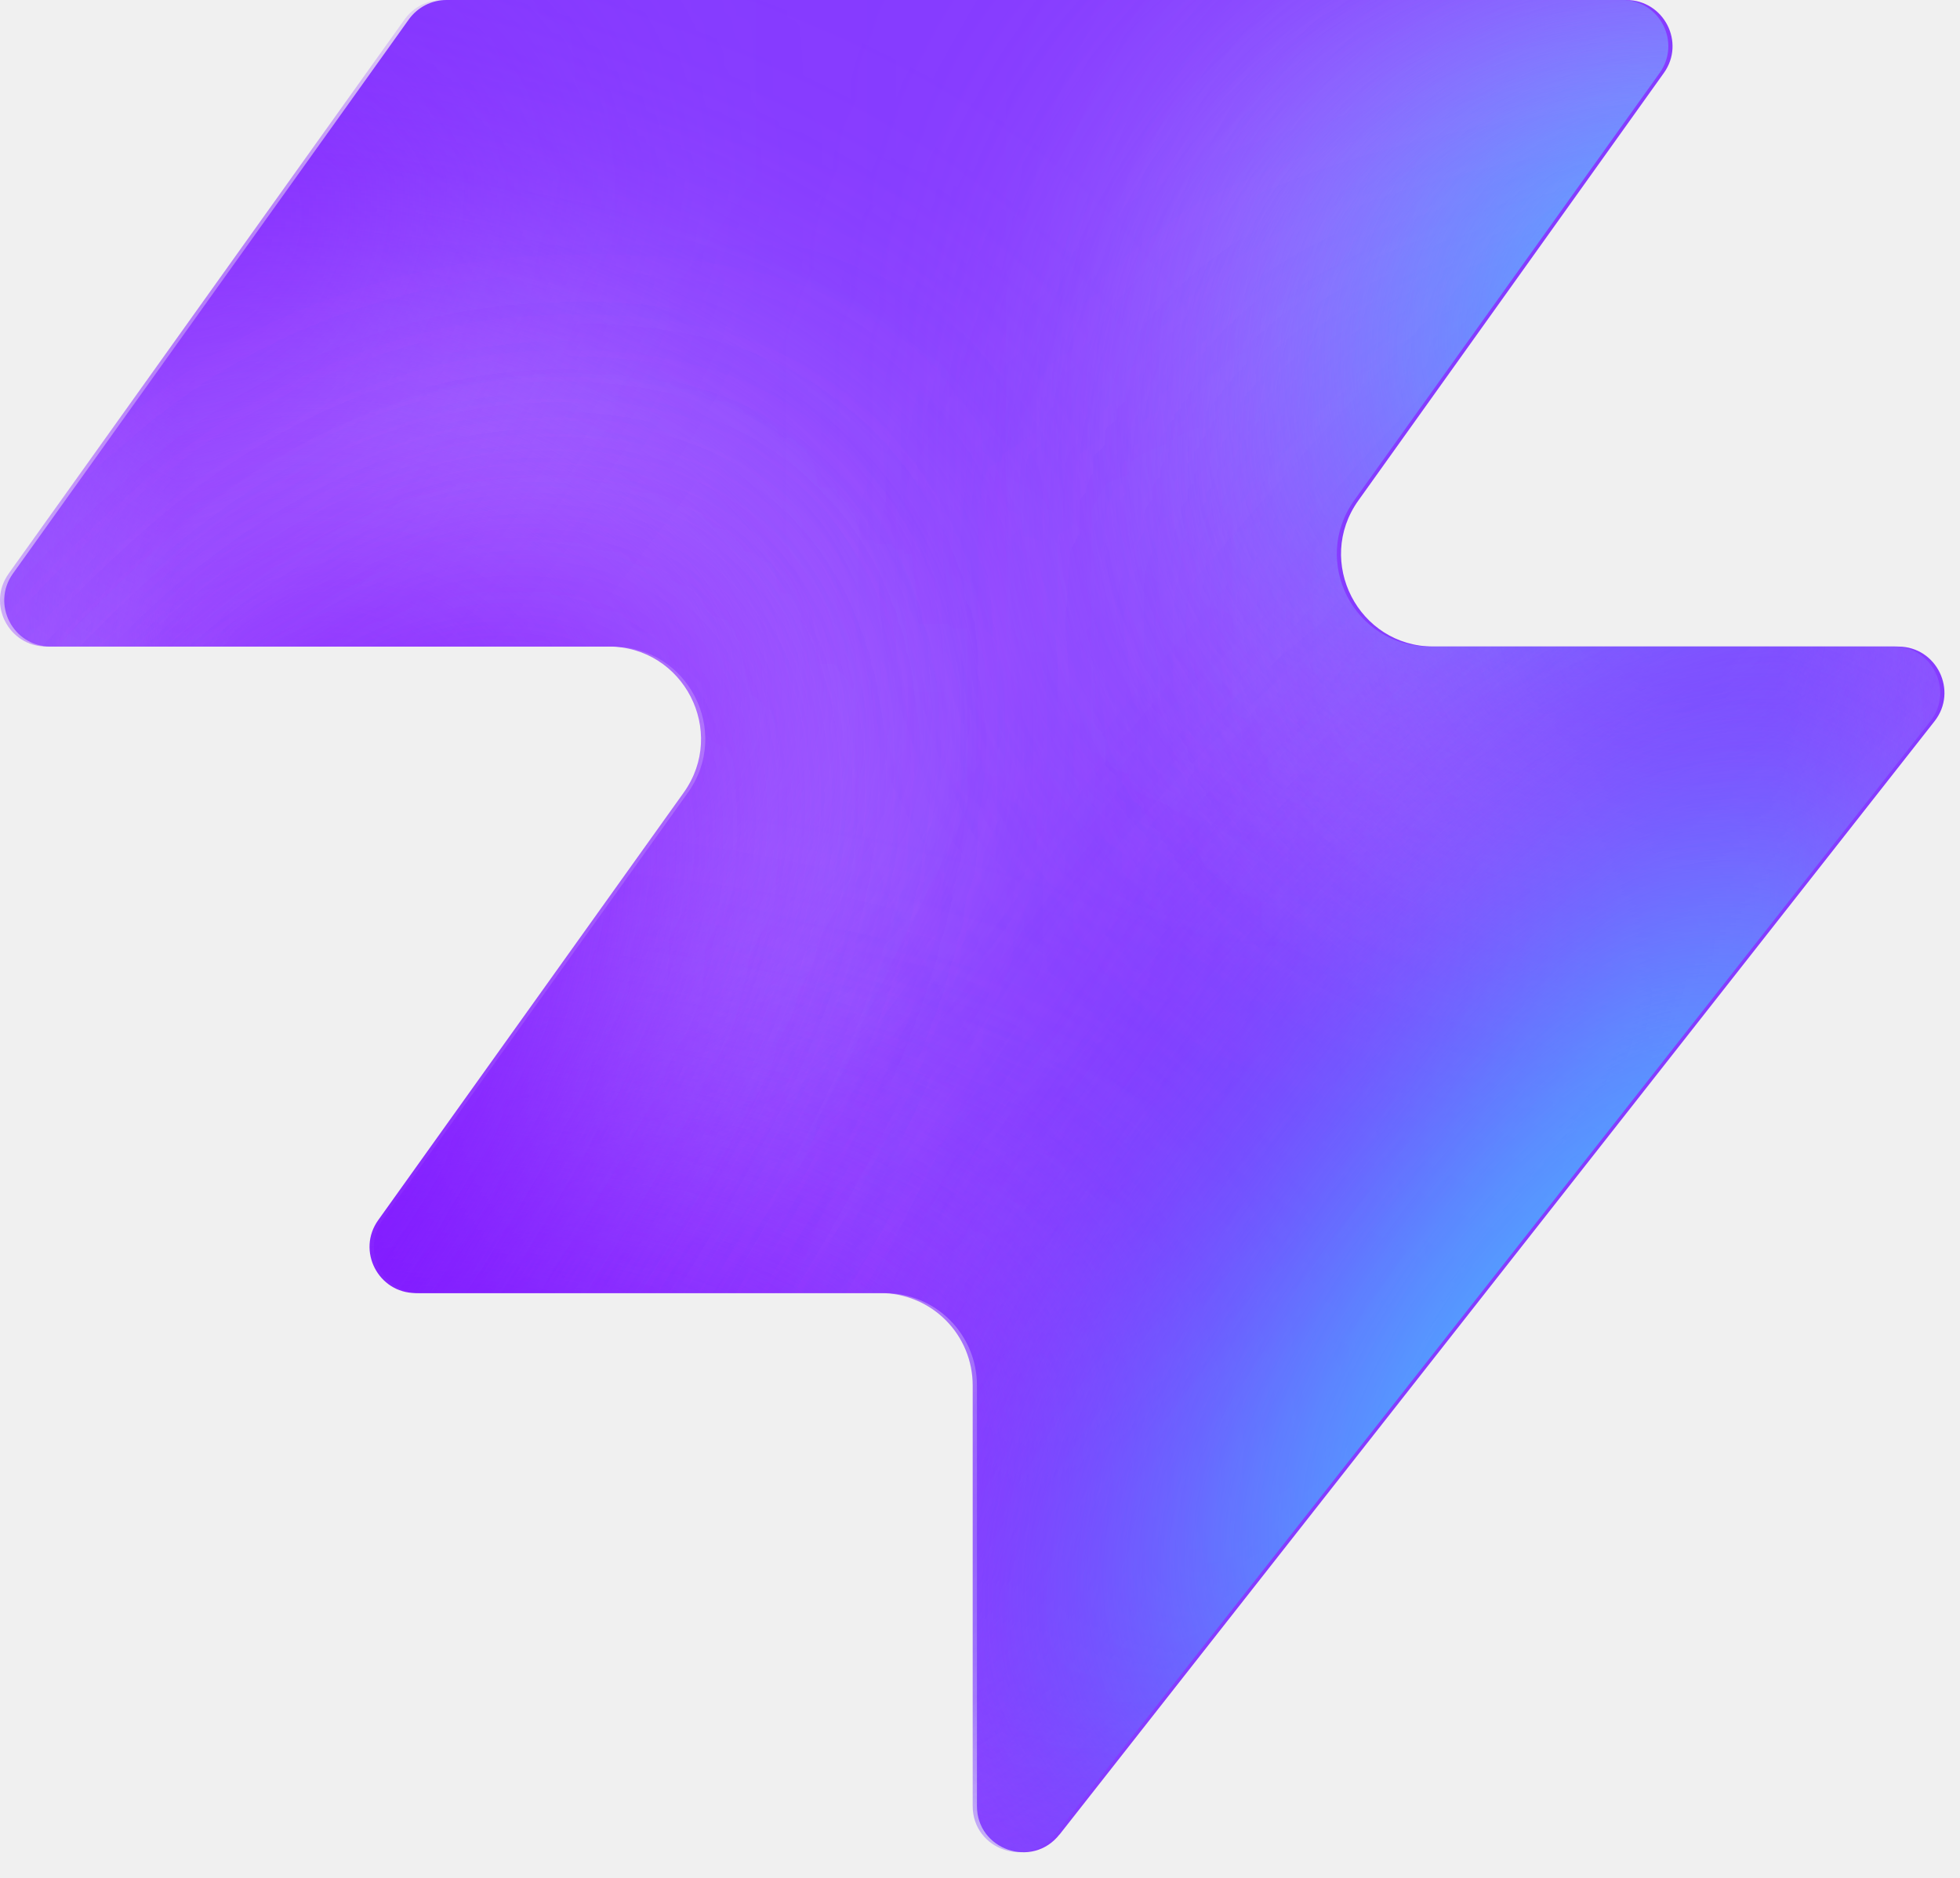
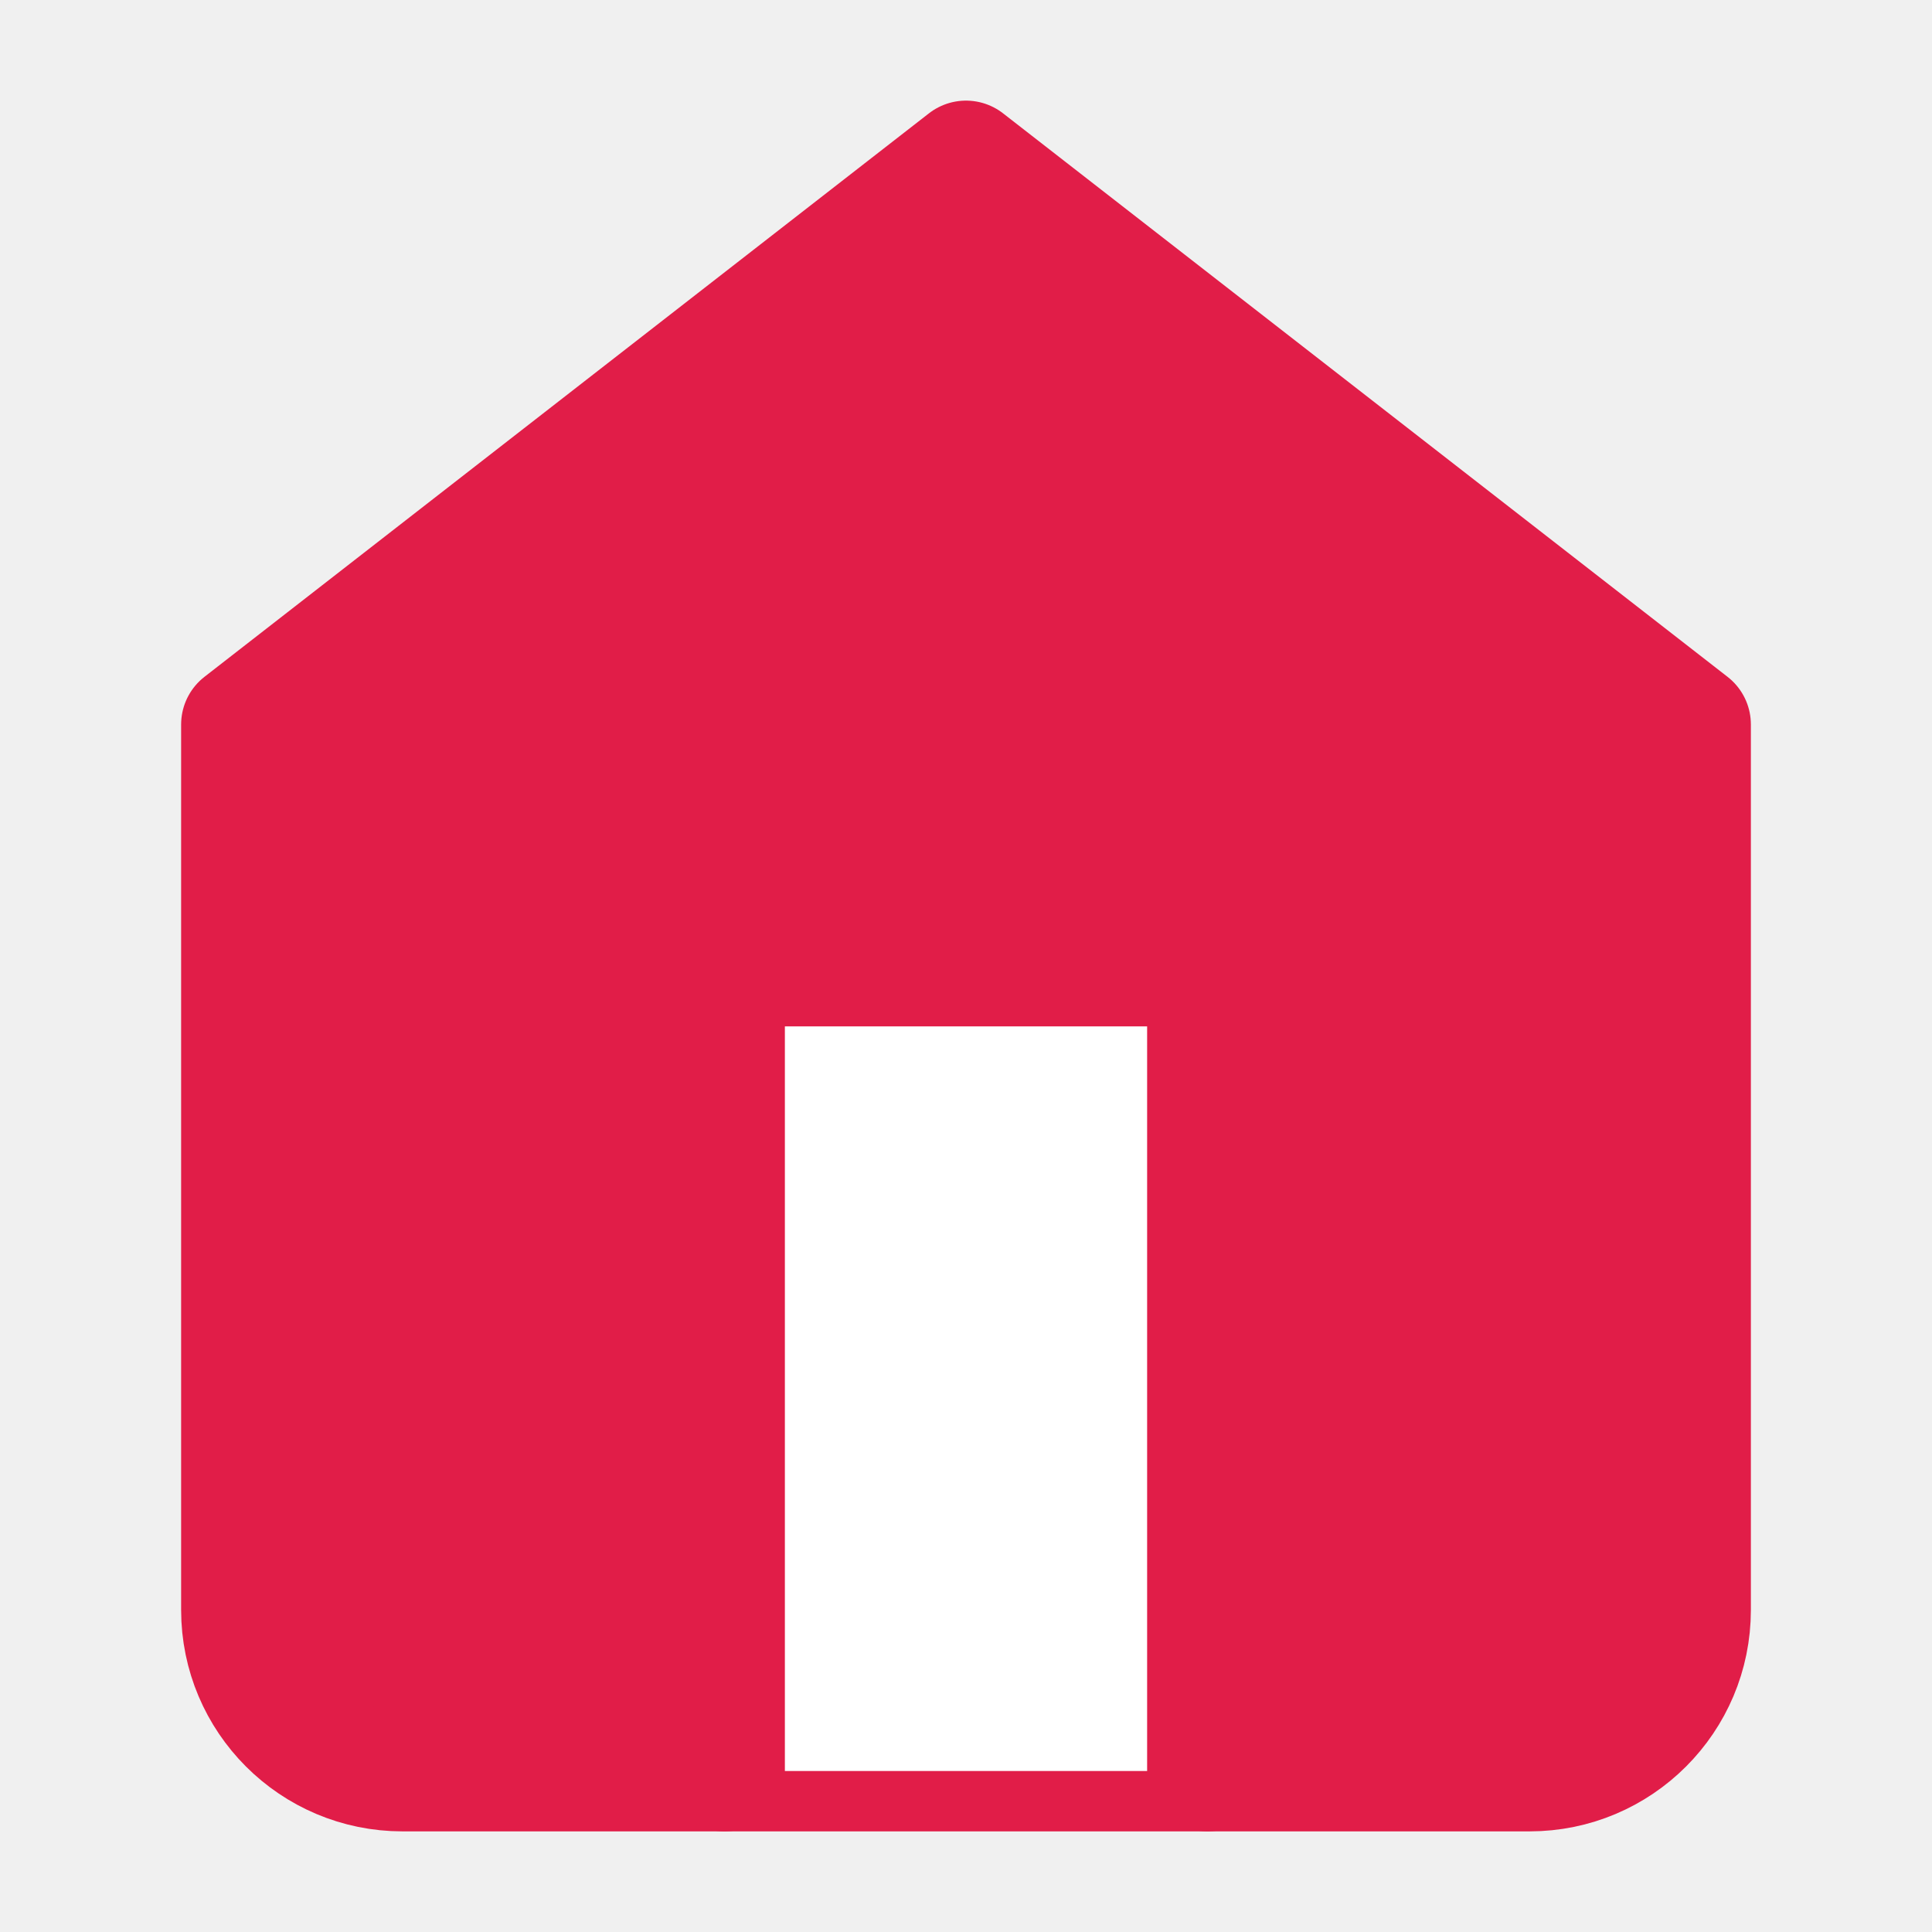
- <svg xmlns="http://www.w3.org/2000/svg" width="48" height="46" fill="none" viewBox="0 0 48 46">
-   <path fill="#863bff" d="M25.946 44.938c-.664.845-2.021.375-2.021-.698V33.937a2.26 2.26 0 0 0-2.262-2.262H10.287c-.92 0-1.456-1.04-.92-1.788l7.48-10.471c1.07-1.497 0-3.578-1.842-3.578H1.237c-.92 0-1.456-1.04-.92-1.788L10.013.474c.214-.297.556-.474.92-.474h28.894c.92 0 1.456 1.04.92 1.788l-7.48 10.471c-1.07 1.498 0 3.579 1.842 3.579h11.377c.943 0 1.473 1.088.89 1.83L25.947 44.94z" style="fill:#863bff;fill:color(display-p3 .525 .23 1);fill-opacity:1" />
-   <mask id="a" width="48" height="46" x="0" y="0" maskUnits="userSpaceOnUse" style="mask-type:alpha">
-     <path fill="#000" d="M25.842 44.938c-.664.844-2.021.375-2.021-.698V33.937a2.26 2.26 0 0 0-2.262-2.262H10.183c-.92 0-1.456-1.04-.92-1.788l7.48-10.471c1.07-1.498 0-3.579-1.842-3.579H1.133c-.92 0-1.456-1.04-.92-1.787L9.91.473c.214-.297.556-.474.92-.474h28.894c.92 0 1.456 1.04.92 1.788l-7.48 10.471c-1.07 1.498 0 3.578 1.842 3.578h11.377c.943 0 1.473 1.088.89 1.832L25.843 44.94z" style="fill:#000;fill-opacity:1" />
-   </mask>
-   <g mask="url(#a)">
-     <g filter="url(#b)">
-       <ellipse cx="5.508" cy="14.704" fill="#ede6ff" rx="5.508" ry="14.704" style="fill:#ede6ff;fill:color(display-p3 .927 .903 1);fill-opacity:1" transform="matrix(.00324 1 1 -.00324 -4.47 31.516)" />
-     </g>
-     <g filter="url(#c)">
-       <ellipse cx="10.399" cy="29.851" fill="#ede6ff" rx="10.399" ry="29.851" style="fill:#ede6ff;fill:color(display-p3 .927 .903 1);fill-opacity:1" transform="matrix(.00324 1 1 -.00324 -39.328 7.883)" />
-     </g>
-     <g filter="url(#d)">
-       <ellipse cx="5.508" cy="30.487" fill="#7e14ff" rx="5.508" ry="30.487" style="fill:#7e14ff;fill:color(display-p3 .492 .077 1);fill-opacity:1" transform="rotate(89.814 -25.913 -14.639)scale(1 -1)" />
-     </g>
-     <g filter="url(#e)">
-       <ellipse cx="5.508" cy="30.599" fill="#7e14ff" rx="5.508" ry="30.599" style="fill:#7e14ff;fill:color(display-p3 .492 .077 1);fill-opacity:1" transform="rotate(89.814 -32.644 -3.334)scale(1 -1)" />
-     </g>
-     <g filter="url(#f)">
-       <ellipse cx="5.508" cy="30.599" fill="#7e14ff" rx="5.508" ry="30.599" style="fill:#7e14ff;fill:color(display-p3 .492 .077 1);fill-opacity:1" transform="matrix(.00324 1 1 -.00324 -34.34 30.47)" />
-     </g>
-     <g filter="url(#g)">
-       <ellipse cx="14.072" cy="22.078" fill="#ede6ff" rx="14.072" ry="22.078" style="fill:#ede6ff;fill:color(display-p3 .927 .903 1);fill-opacity:1" transform="rotate(93.35 24.506 48.493)scale(-1 1)" />
-     </g>
-     <g filter="url(#h)">
-       <ellipse cx="3.47" cy="21.501" fill="#7e14ff" rx="3.47" ry="21.501" style="fill:#7e14ff;fill:color(display-p3 .492 .077 1);fill-opacity:1" transform="rotate(89.009 28.708 47.59)scale(-1 1)" />
-     </g>
-     <g filter="url(#i)">
-       <ellipse cx="3.47" cy="21.501" fill="#7e14ff" rx="3.47" ry="21.501" style="fill:#7e14ff;fill:color(display-p3 .492 .077 1);fill-opacity:1" transform="rotate(89.009 28.708 47.59)scale(-1 1)" />
-     </g>
-     <g filter="url(#j)">
-       <ellipse cx=".387" cy="8.972" fill="#7e14ff" rx="4.407" ry="29.108" style="fill:#7e14ff;fill:color(display-p3 .492 .077 1);fill-opacity:1" transform="rotate(39.51 .387 8.972)" />
-     </g>
-     <g filter="url(#k)">
-       <ellipse cx="47.523" cy="-6.092" fill="#7e14ff" rx="4.407" ry="29.108" style="fill:#7e14ff;fill:color(display-p3 .492 .077 1);fill-opacity:1" transform="rotate(37.892 47.523 -6.092)" />
-     </g>
-     <g filter="url(#l)">
-       <ellipse cx="41.412" cy="6.333" fill="#47bfff" rx="5.971" ry="9.665" style="fill:#47bfff;fill:color(display-p3 .28 .748 1);fill-opacity:1" transform="rotate(37.892 41.412 6.333)" />
-     </g>
-     <g filter="url(#m)">
-       <ellipse cx="-1.879" cy="38.332" fill="#7e14ff" rx="4.407" ry="29.108" style="fill:#7e14ff;fill:color(display-p3 .492 .077 1);fill-opacity:1" transform="rotate(37.892 -1.88 38.332)" />
-     </g>
-     <g filter="url(#n)">
-       <ellipse cx="-1.879" cy="38.332" fill="#7e14ff" rx="4.407" ry="29.108" style="fill:#7e14ff;fill:color(display-p3 .492 .077 1);fill-opacity:1" transform="rotate(37.892 -1.88 38.332)" />
-     </g>
-     <g filter="url(#o)">
-       <ellipse cx="35.651" cy="29.907" fill="#7e14ff" rx="4.407" ry="29.108" style="fill:#7e14ff;fill:color(display-p3 .492 .077 1);fill-opacity:1" transform="rotate(37.892 35.651 29.907)" />
-     </g>
-     <g filter="url(#p)">
-       <ellipse cx="38.418" cy="32.4" fill="#47bfff" rx="5.971" ry="15.297" style="fill:#47bfff;fill:color(display-p3 .28 .748 1);fill-opacity:1" transform="rotate(37.892 38.418 32.4)" />
-     </g>
-   </g>
-   <defs>
-     <filter id="b" width="60.045" height="41.654" x="-19.77" y="16.149" color-interpolation-filters="sRGB" filterUnits="userSpaceOnUse">
-       <feFlood flood-opacity="0" result="BackgroundImageFix" />
-       <feBlend in="SourceGraphic" in2="BackgroundImageFix" result="shape" />
-       <feGaussianBlur result="effect1_foregroundBlur_2002_17158" stdDeviation="7.659" />
-     </filter>
-     <filter id="c" width="90.34" height="51.437" x="-54.613" y="-7.533" color-interpolation-filters="sRGB" filterUnits="userSpaceOnUse">
-       <feFlood flood-opacity="0" result="BackgroundImageFix" />
-       <feBlend in="SourceGraphic" in2="BackgroundImageFix" result="shape" />
-       <feGaussianBlur result="effect1_foregroundBlur_2002_17158" stdDeviation="7.659" />
-     </filter>
-     <filter id="d" width="79.355" height="29.4" x="-49.64" y="2.03" color-interpolation-filters="sRGB" filterUnits="userSpaceOnUse">
-       <feFlood flood-opacity="0" result="BackgroundImageFix" />
-       <feBlend in="SourceGraphic" in2="BackgroundImageFix" result="shape" />
-       <feGaussianBlur result="effect1_foregroundBlur_2002_17158" stdDeviation="4.596" />
-     </filter>
-     <filter id="e" width="79.579" height="29.4" x="-45.045" y="20.029" color-interpolation-filters="sRGB" filterUnits="userSpaceOnUse">
-       <feFlood flood-opacity="0" result="BackgroundImageFix" />
-       <feBlend in="SourceGraphic" in2="BackgroundImageFix" result="shape" />
-       <feGaussianBlur result="effect1_foregroundBlur_2002_17158" stdDeviation="4.596" />
-     </filter>
-     <filter id="f" width="79.579" height="29.4" x="-43.513" y="21.178" color-interpolation-filters="sRGB" filterUnits="userSpaceOnUse">
-       <feFlood flood-opacity="0" result="BackgroundImageFix" />
-       <feBlend in="SourceGraphic" in2="BackgroundImageFix" result="shape" />
-       <feGaussianBlur result="effect1_foregroundBlur_2002_17158" stdDeviation="4.596" />
-     </filter>
-     <filter id="g" width="74.749" height="58.852" x="15.756" y="-17.901" color-interpolation-filters="sRGB" filterUnits="userSpaceOnUse">
-       <feFlood flood-opacity="0" result="BackgroundImageFix" />
-       <feBlend in="SourceGraphic" in2="BackgroundImageFix" result="shape" />
-       <feGaussianBlur result="effect1_foregroundBlur_2002_17158" stdDeviation="7.659" />
-     </filter>
-     <filter id="h" width="61.377" height="25.362" x="23.548" y="2.284" color-interpolation-filters="sRGB" filterUnits="userSpaceOnUse">
-       <feFlood flood-opacity="0" result="BackgroundImageFix" />
-       <feBlend in="SourceGraphic" in2="BackgroundImageFix" result="shape" />
-       <feGaussianBlur result="effect1_foregroundBlur_2002_17158" stdDeviation="4.596" />
-     </filter>
-     <filter id="i" width="61.377" height="25.362" x="23.548" y="2.284" color-interpolation-filters="sRGB" filterUnits="userSpaceOnUse">
-       <feFlood flood-opacity="0" result="BackgroundImageFix" />
-       <feBlend in="SourceGraphic" in2="BackgroundImageFix" result="shape" />
-       <feGaussianBlur result="effect1_foregroundBlur_2002_17158" stdDeviation="4.596" />
-     </filter>
-     <filter id="j" width="56.045" height="63.649" x="-27.636" y="-22.853" color-interpolation-filters="sRGB" filterUnits="userSpaceOnUse">
-       <feFlood flood-opacity="0" result="BackgroundImageFix" />
-       <feBlend in="SourceGraphic" in2="BackgroundImageFix" result="shape" />
-       <feGaussianBlur result="effect1_foregroundBlur_2002_17158" stdDeviation="4.596" />
-     </filter>
-     <filter id="k" width="54.814" height="64.646" x="20.116" y="-38.415" color-interpolation-filters="sRGB" filterUnits="userSpaceOnUse">
-       <feFlood flood-opacity="0" result="BackgroundImageFix" />
-       <feBlend in="SourceGraphic" in2="BackgroundImageFix" result="shape" />
-       <feGaussianBlur result="effect1_foregroundBlur_2002_17158" stdDeviation="4.596" />
-     </filter>
-     <filter id="l" width="33.541" height="35.313" x="24.641" y="-11.323" color-interpolation-filters="sRGB" filterUnits="userSpaceOnUse">
-       <feFlood flood-opacity="0" result="BackgroundImageFix" />
-       <feBlend in="SourceGraphic" in2="BackgroundImageFix" result="shape" />
-       <feGaussianBlur result="effect1_foregroundBlur_2002_17158" stdDeviation="4.596" />
-     </filter>
-     <filter id="m" width="54.814" height="64.646" x="-29.286" y="6.009" color-interpolation-filters="sRGB" filterUnits="userSpaceOnUse">
-       <feFlood flood-opacity="0" result="BackgroundImageFix" />
-       <feBlend in="SourceGraphic" in2="BackgroundImageFix" result="shape" />
-       <feGaussianBlur result="effect1_foregroundBlur_2002_17158" stdDeviation="4.596" />
-     </filter>
-     <filter id="n" width="54.814" height="64.646" x="-29.286" y="6.009" color-interpolation-filters="sRGB" filterUnits="userSpaceOnUse">
-       <feFlood flood-opacity="0" result="BackgroundImageFix" />
-       <feBlend in="SourceGraphic" in2="BackgroundImageFix" result="shape" />
-       <feGaussianBlur result="effect1_foregroundBlur_2002_17158" stdDeviation="4.596" />
-     </filter>
-     <filter id="o" width="54.814" height="64.646" x="8.244" y="-2.416" color-interpolation-filters="sRGB" filterUnits="userSpaceOnUse">
-       <feFlood flood-opacity="0" result="BackgroundImageFix" />
-       <feBlend in="SourceGraphic" in2="BackgroundImageFix" result="shape" />
-       <feGaussianBlur result="effect1_foregroundBlur_2002_17158" stdDeviation="4.596" />
-     </filter>
-     <filter id="p" width="39.409" height="43.623" x="18.713" y="10.588" color-interpolation-filters="sRGB" filterUnits="userSpaceOnUse">
-       <feFlood flood-opacity="0" result="BackgroundImageFix" />
-       <feBlend in="SourceGraphic" in2="BackgroundImageFix" result="shape" />
-       <feGaussianBlur result="effect1_foregroundBlur_2002_17158" stdDeviation="4.596" />
-     </filter>
-   </defs>
+ <svg xmlns="http://www.w3.org/2000/svg" viewBox="0 0 24 24" fill="#e11d48" stroke="#e11d48" stroke-width="1.5" stroke-linecap="round" stroke-linejoin="round">
+   <path d="m3 9 9-7 9 7v11a2 2 0 0 1-2 2H5a2 2 0 0 1-2-2z" />
+   <polyline points="9 22 9 12 15 12 15 22" fill="#fff" />
</svg>
